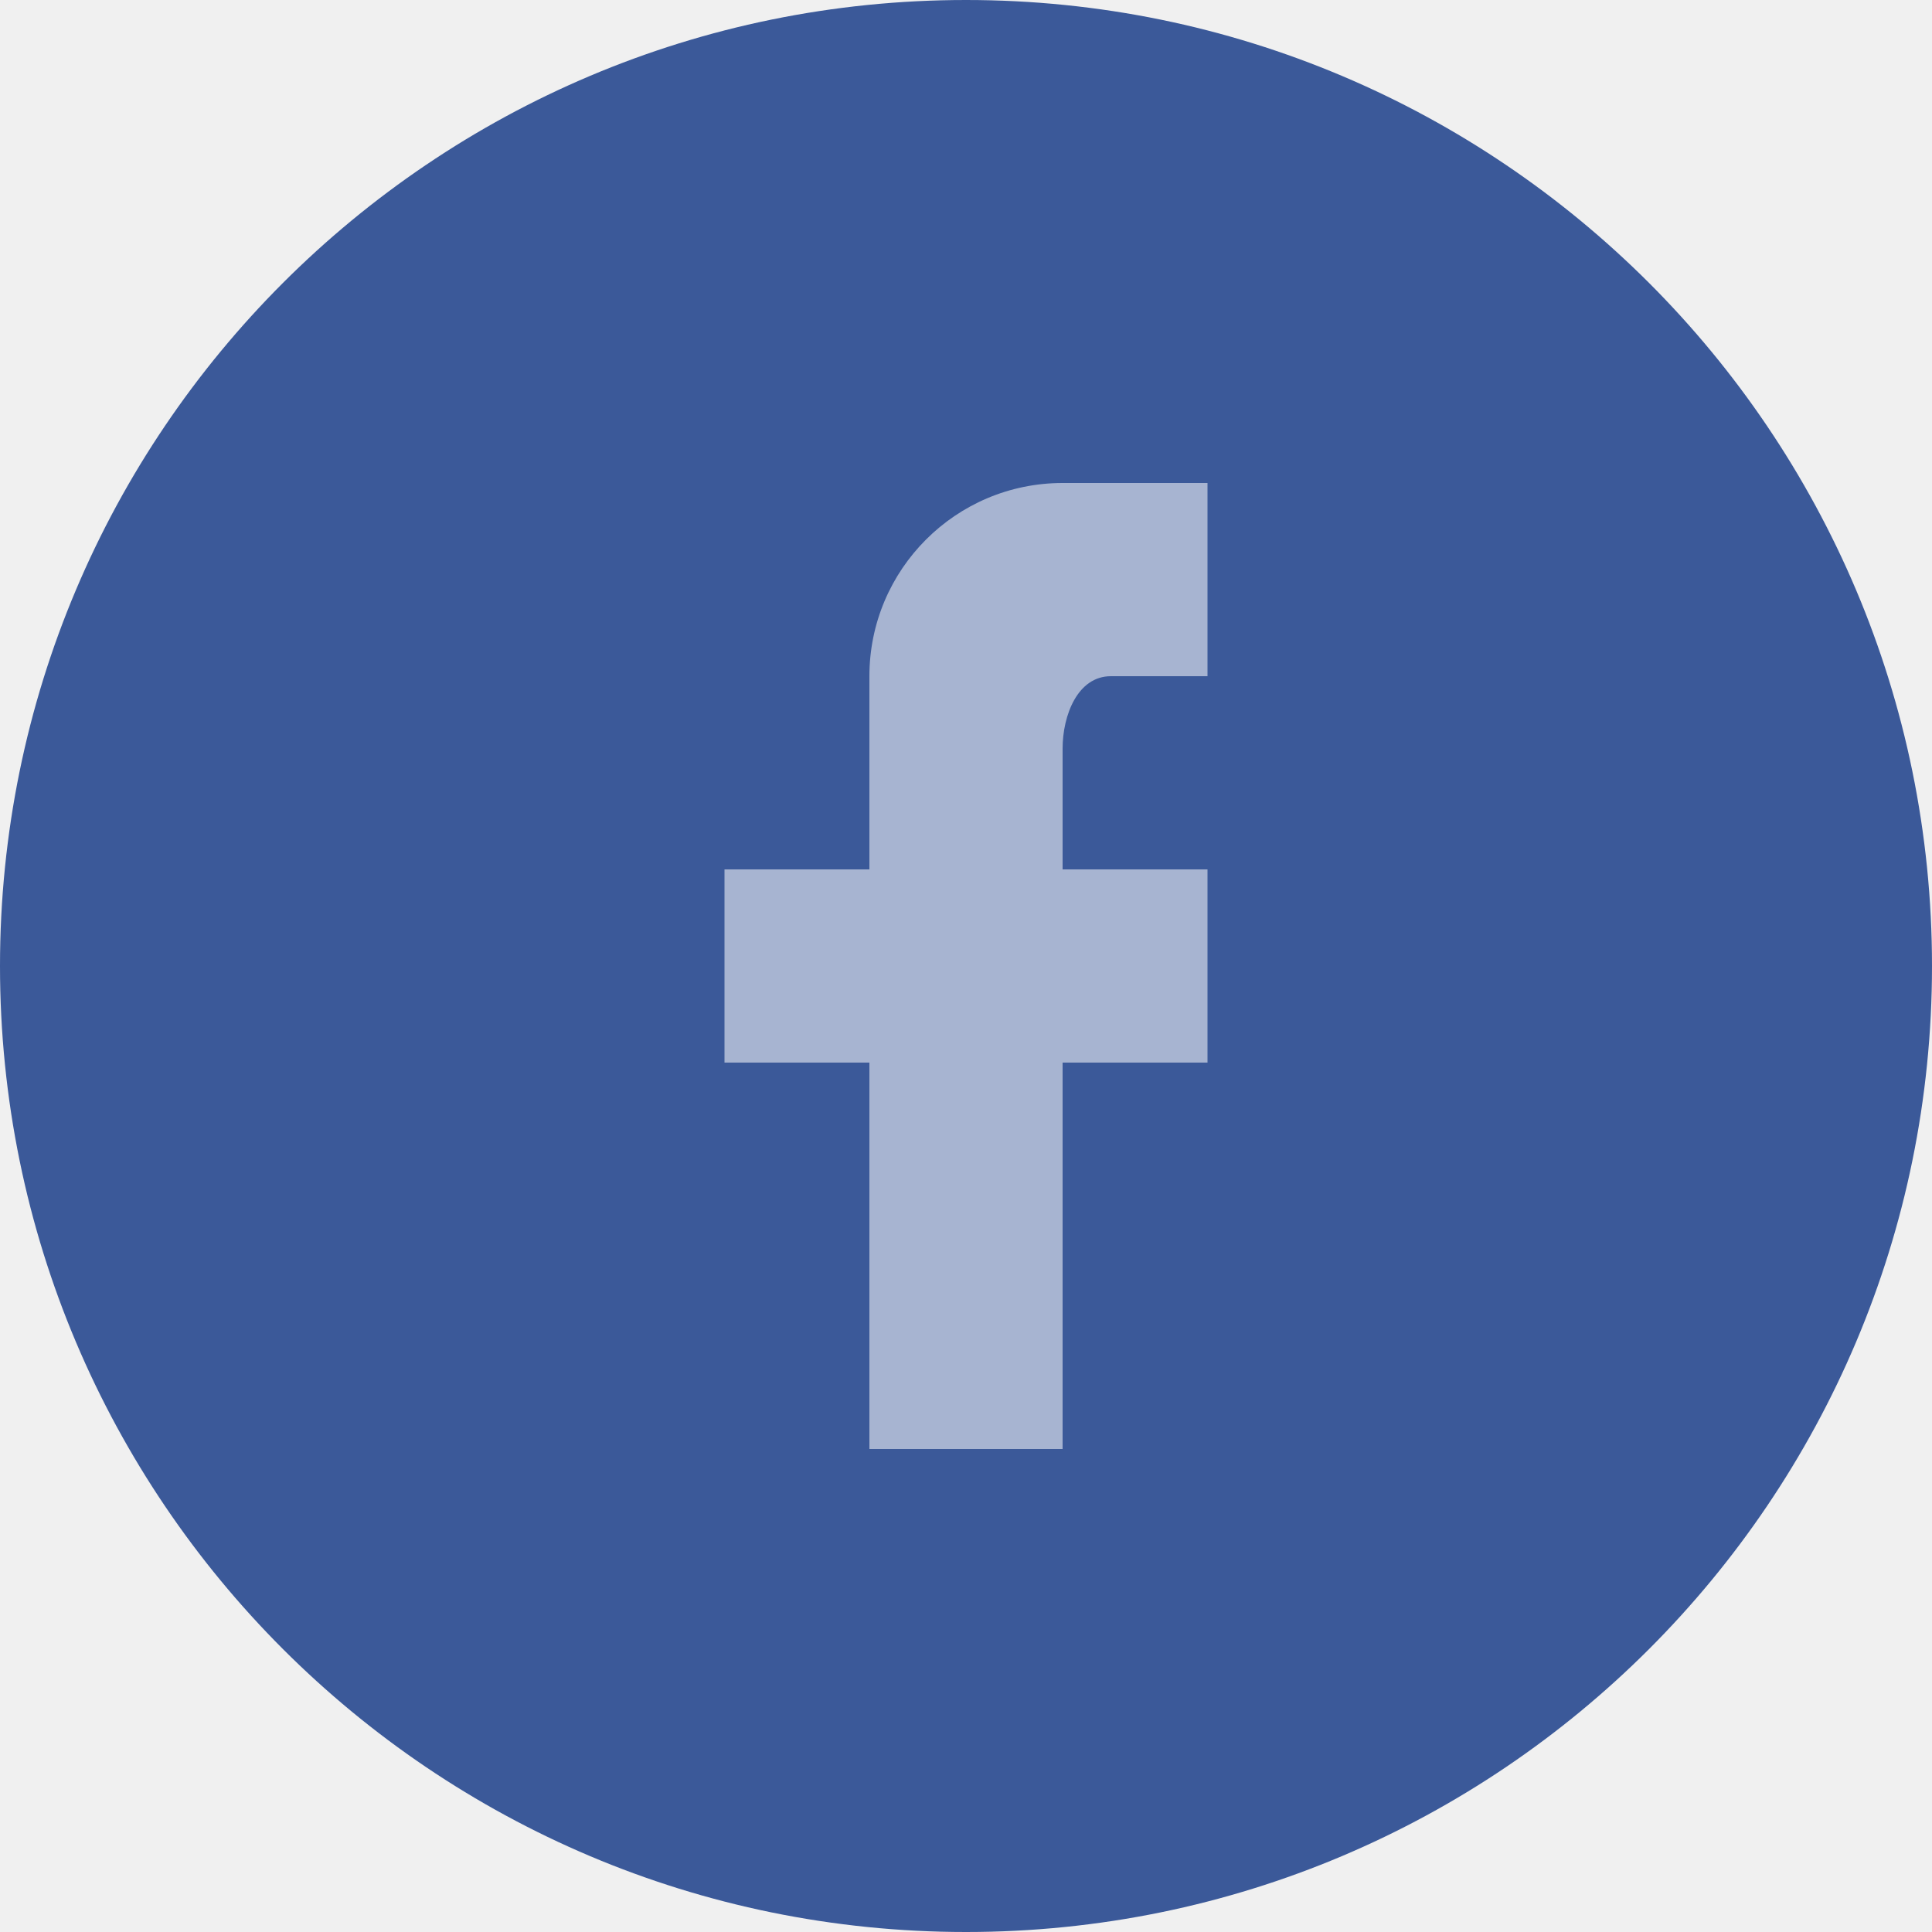
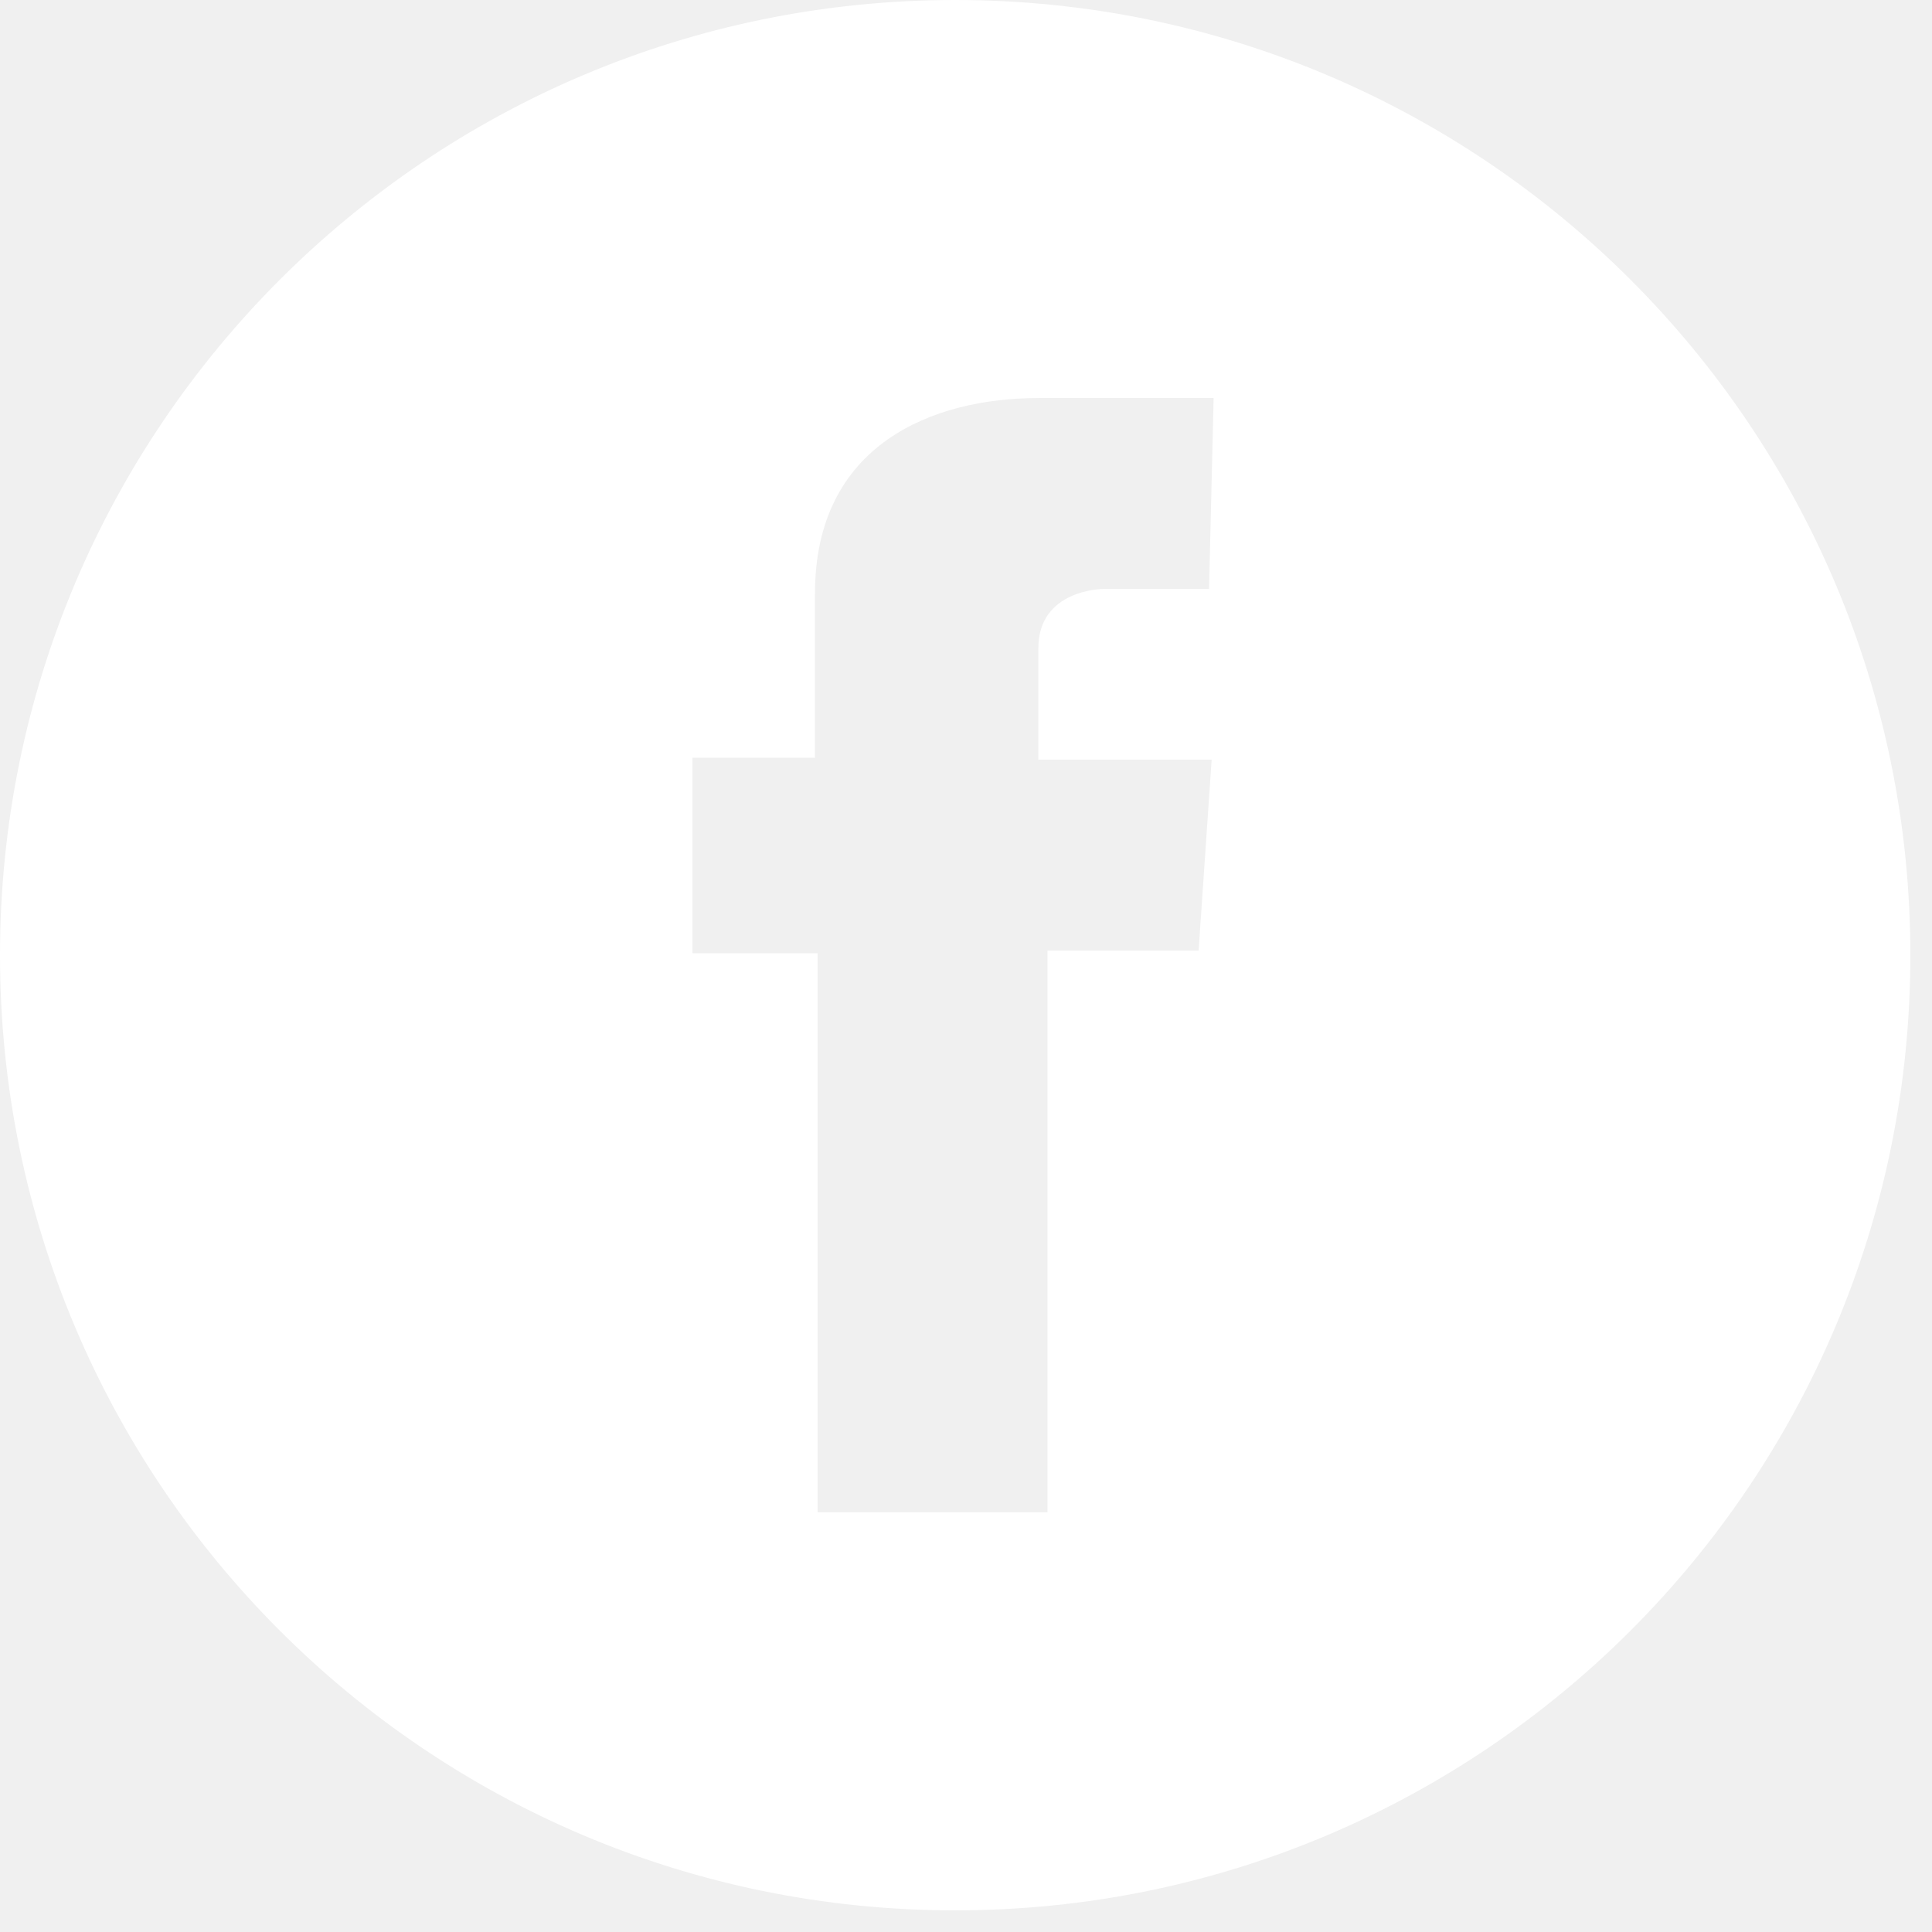
<svg xmlns="http://www.w3.org/2000/svg" width="40" height="40" viewBox="0 0 40 40" fill="none">
-   <rect width="40" height="40" rx="20" fill="#3B5999" />
-   <mask id="a" maskUnits="userSpaceOnUse" x="15" y="10" width="10" height="20">
-     <path d="M25 10v4h-2c-.69 0-1 .81-1 1.5V18h3v4h-3v8h-4v-8h-3v-4h3v-4a4 4 0 0 1 4-4h3z" fill="#8C8C8C" />
-   </mask>
-   <g mask="url(#a)">
-     <rect width="40" height="40" rx="20" fill="#fff" />
-   </g>
+   <path fill-rule="evenodd" clip-rule="evenodd" d="M19.776 39.552c10.922 0 19.776-8.854 19.776-19.776S30.698 0 19.776 0 0 8.854 0 19.776s8.854 19.776 19.776 19.776zM21.499 8.24h3.628l-.095 3.953h-2.184s-1.35 0-1.35 1.228v2.307h3.588l-.27 3.953h-3.128v11.63h-4.761V19.736h-2.59v-4.047h2.536v-3.4c0-3.09 2.441-4.048 4.626-4.048z" fill="#fff" />
</svg>
